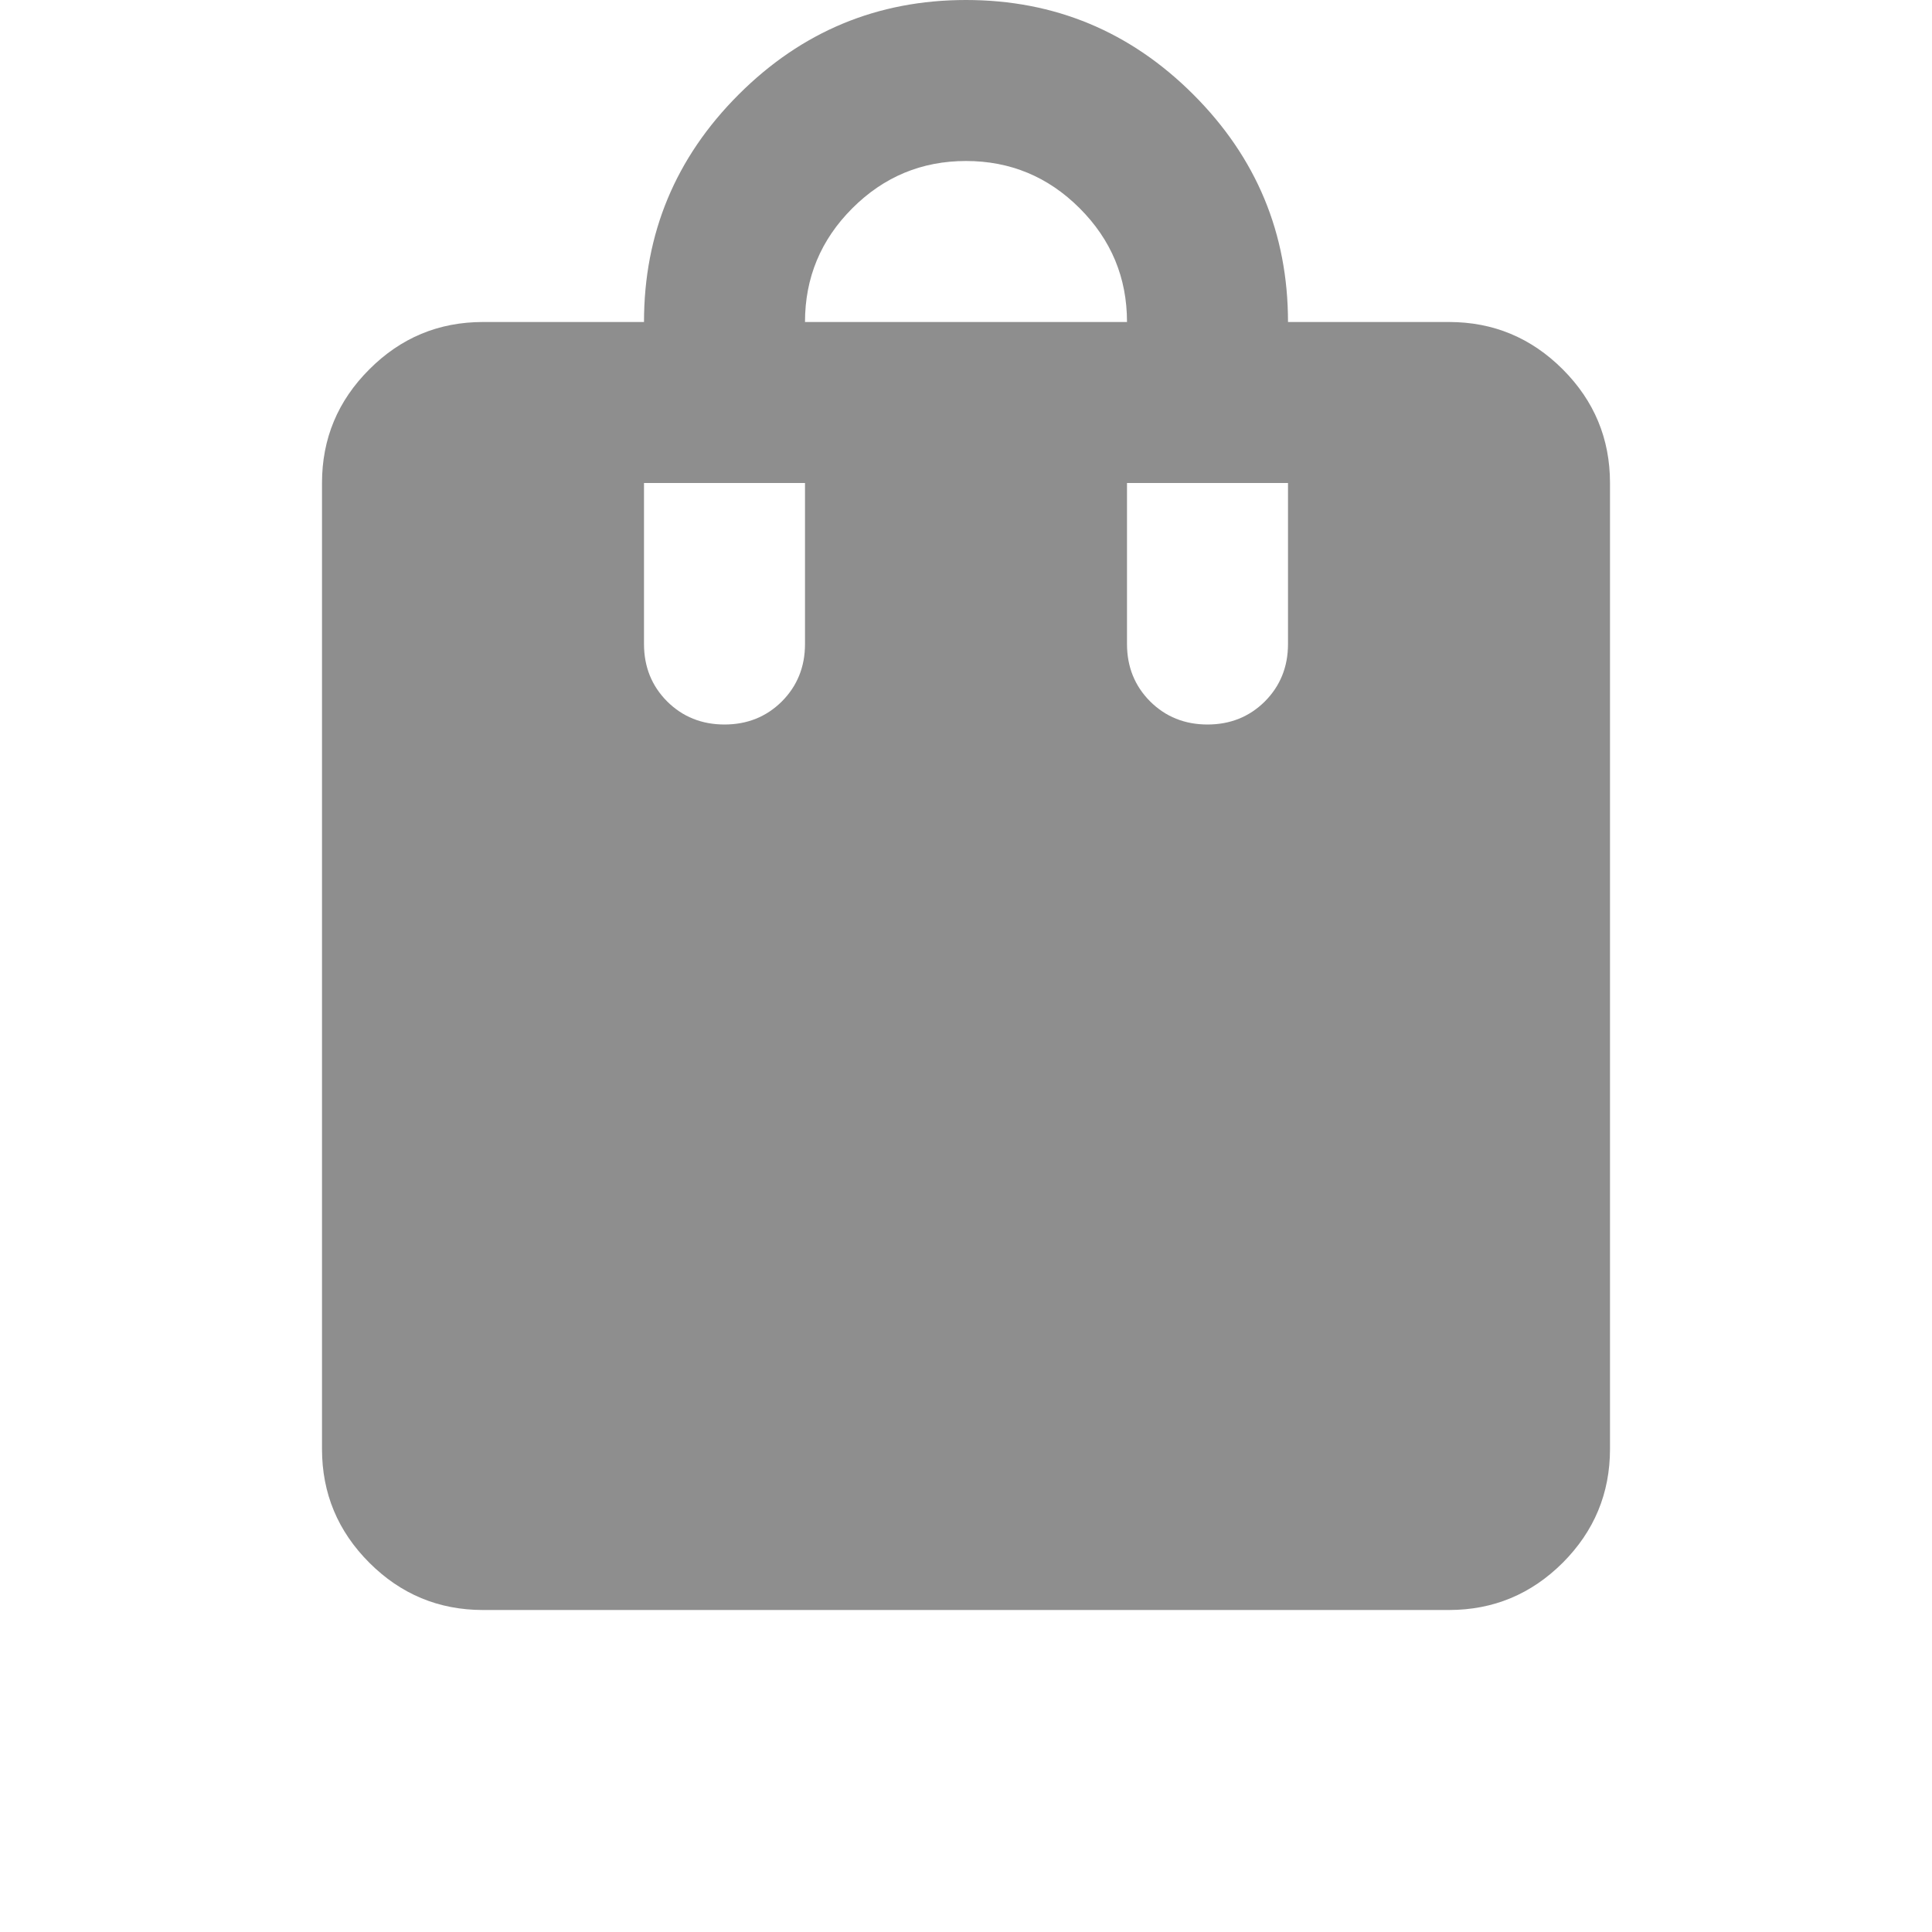
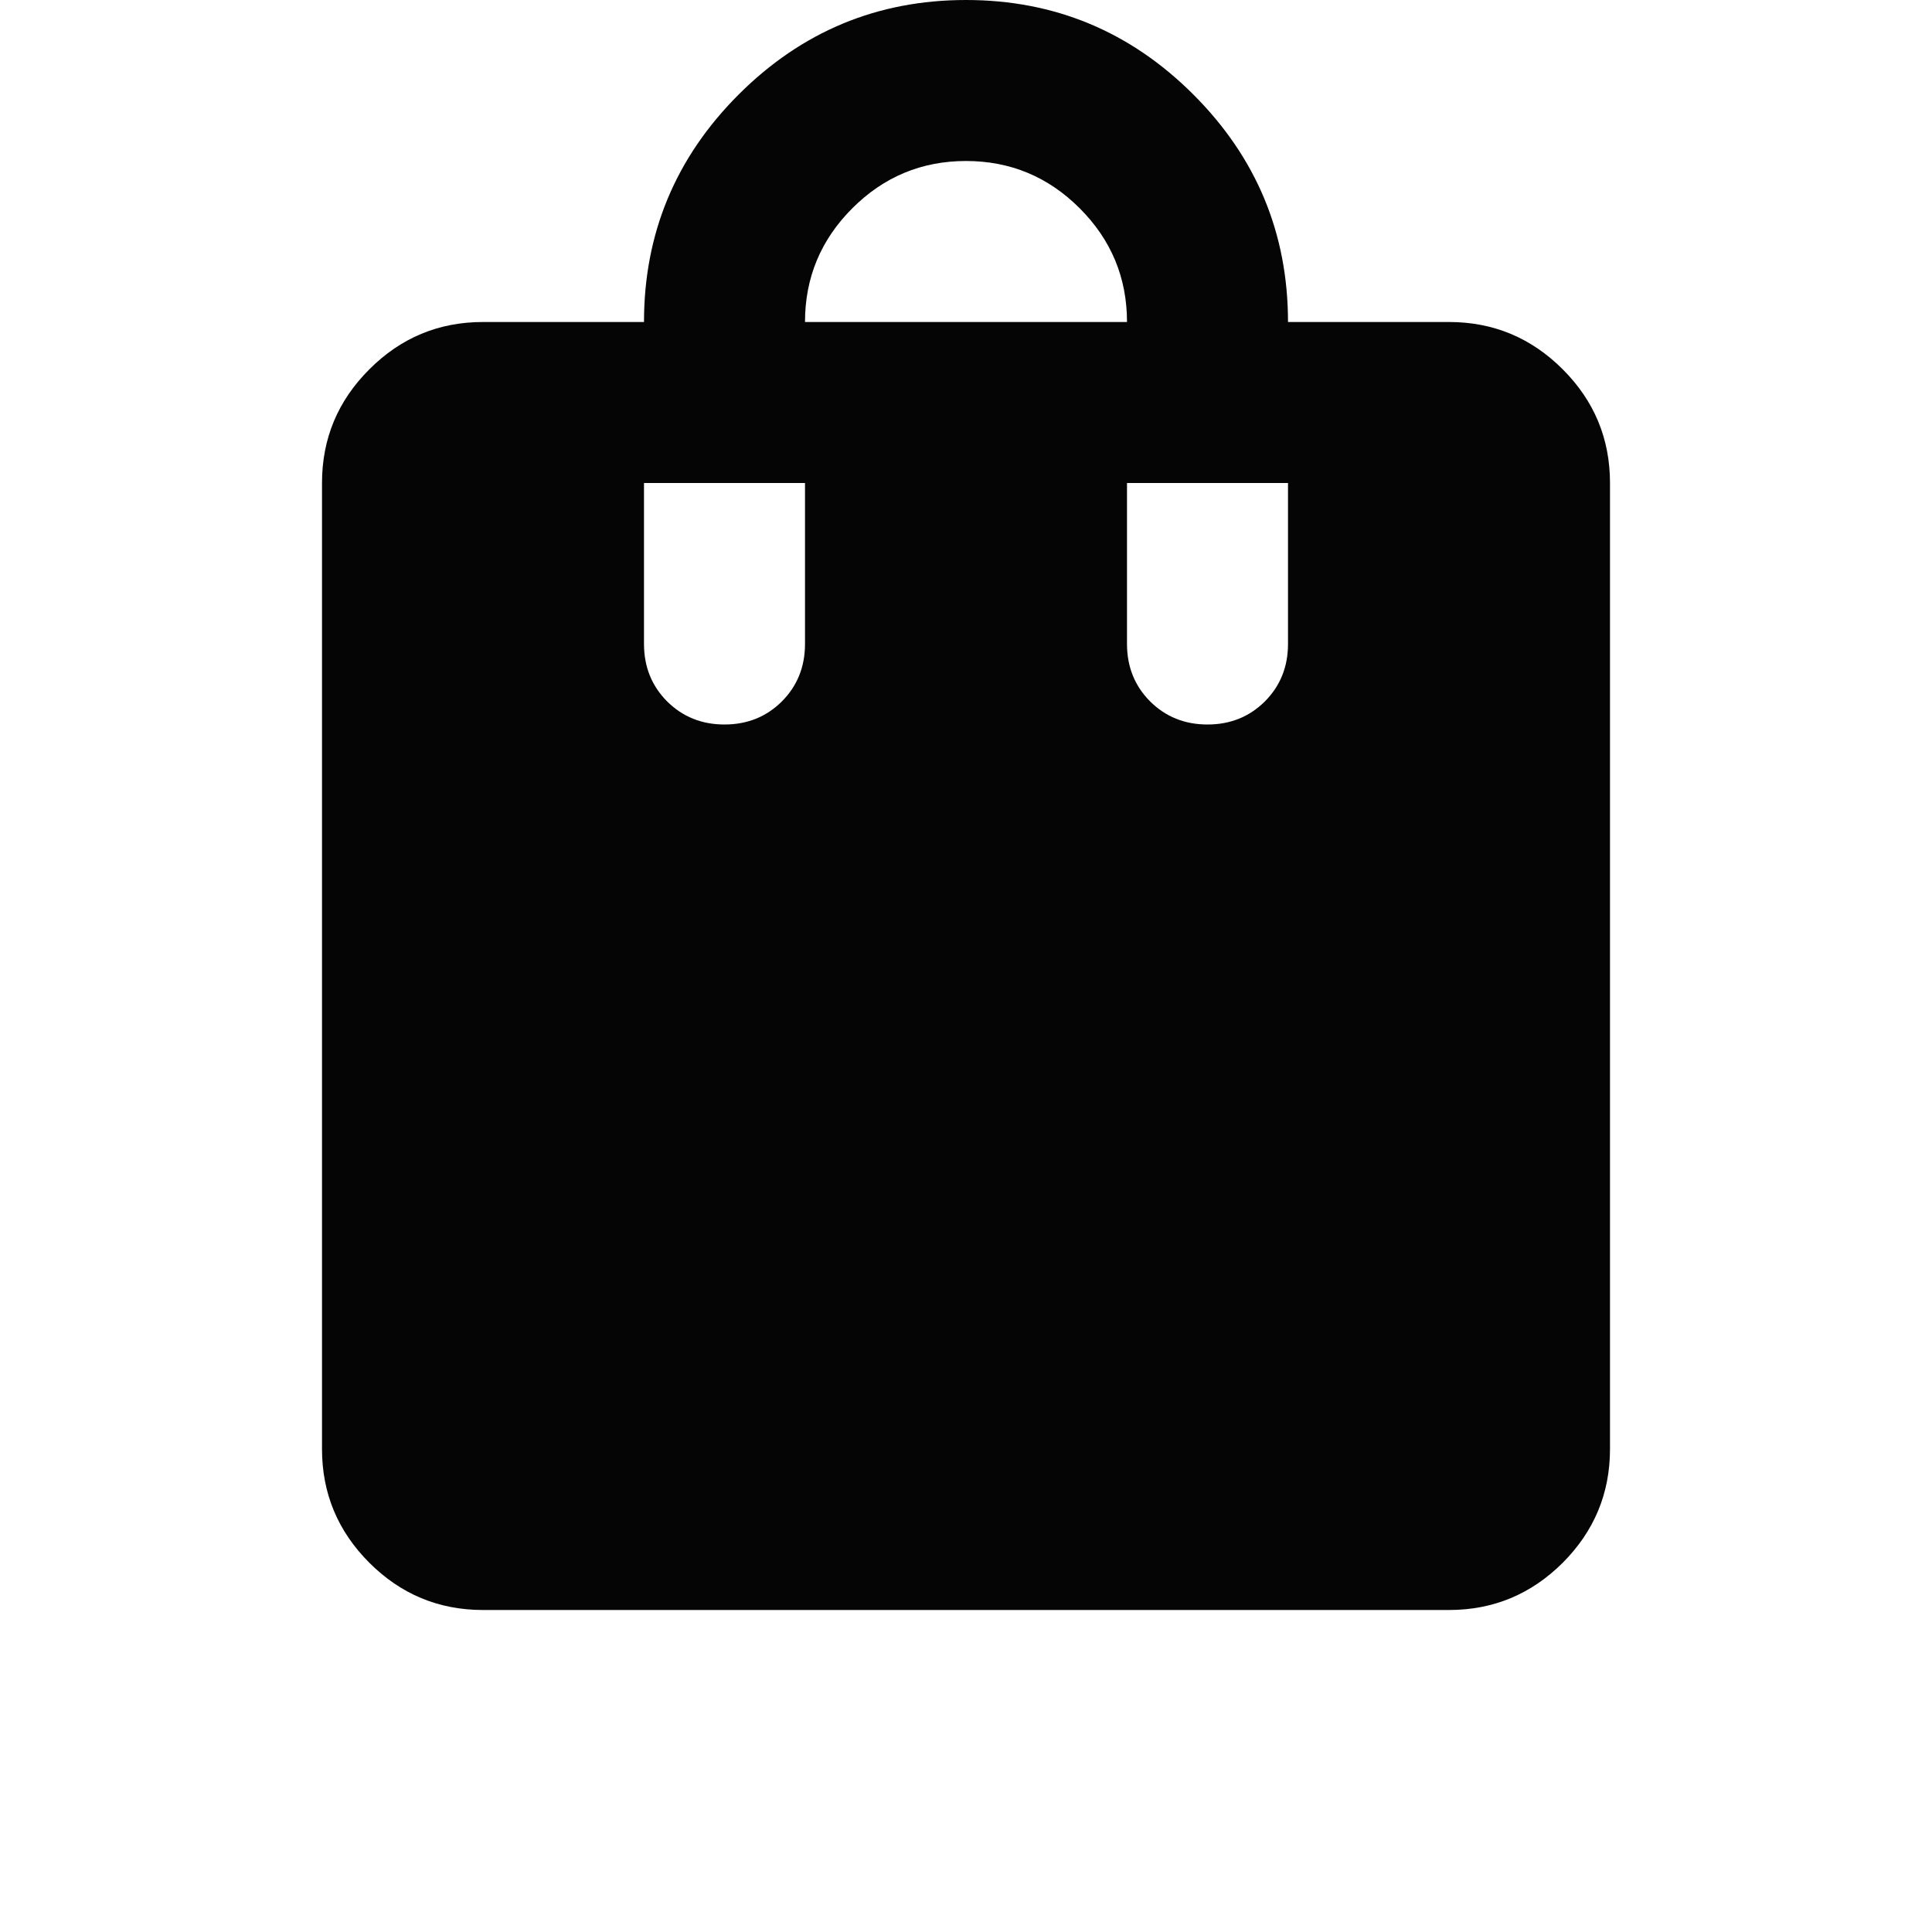
<svg xmlns="http://www.w3.org/2000/svg" width="24" height="24" viewBox="0 0 24 24" fill="none">
  <g opacity="0.98">
-     <path d="M6 20C5.45 20 4.979 19.804 4.588 19.413C4.196 19.021 4 18.55 4 18V6C4 5.45 4.196 4.979 4.588 4.588C4.979 4.196 5.45 4 6 4H8C8 2.9 8.392 1.958 9.175 1.175C9.958 0.392 10.9 0 12 0C13.1 0 14.042 0.392 14.825 1.175C15.608 1.958 16 2.9 16 4H18C18.55 4 19.021 4.196 19.413 4.588C19.804 4.979 20 5.45 20 6V18C20 18.55 19.804 19.021 19.413 19.413C19.021 19.804 18.55 20 18 20H6ZM10 4H14C14 3.45 13.804 2.979 13.412 2.587C13.021 2.196 12.55 2 12 2C11.45 2 10.979 2.196 10.588 2.587C10.196 2.979 10 3.45 10 4ZM15 9C15.283 9 15.521 8.904 15.713 8.713C15.904 8.521 16 8.283 16 8V6H14V8C14 8.283 14.096 8.521 14.287 8.713C14.479 8.904 14.717 9 15 9ZM9 9C9.283 9 9.521 8.904 9.713 8.713C9.904 8.521 10 8.283 10 8V6H8V8C8 8.283 8.096 8.521 8.287 8.713C8.479 8.904 8.717 9 9 9Z" fill="#8C8C8C" />
+     <path d="M6 20C5.45 20 4.979 19.804 4.588 19.413C4.196 19.021 4 18.55 4 18V6C4 5.45 4.196 4.979 4.588 4.588C4.979 4.196 5.45 4 6 4H8C8 2.9 8.392 1.958 9.175 1.175C9.958 0.392 10.9 0 12 0C13.1 0 14.042 0.392 14.825 1.175C15.608 1.958 16 2.9 16 4H18C18.55 4 19.021 4.196 19.413 4.588C19.804 4.979 20 5.45 20 6V18C20 18.55 19.804 19.021 19.413 19.413C19.021 19.804 18.55 20 18 20H6ZM10 4H14C14 3.45 13.804 2.979 13.412 2.587C13.021 2.196 12.55 2 12 2C11.45 2 10.979 2.196 10.588 2.587C10.196 2.979 10 3.45 10 4ZM15 9C15.283 9 15.521 8.904 15.713 8.713C15.904 8.521 16 8.283 16 8V6H14V8C14 8.283 14.096 8.521 14.287 8.713C14.479 8.904 14.717 9 15 9ZM9 9C9.283 9 9.521 8.904 9.713 8.713C9.904 8.521 10 8.283 10 8V6H8V8C8 8.283 8.096 8.521 8.287 8.713C8.479 8.904 8.717 9 9 9Z" fill="#000000" />
  </g>
</svg>
